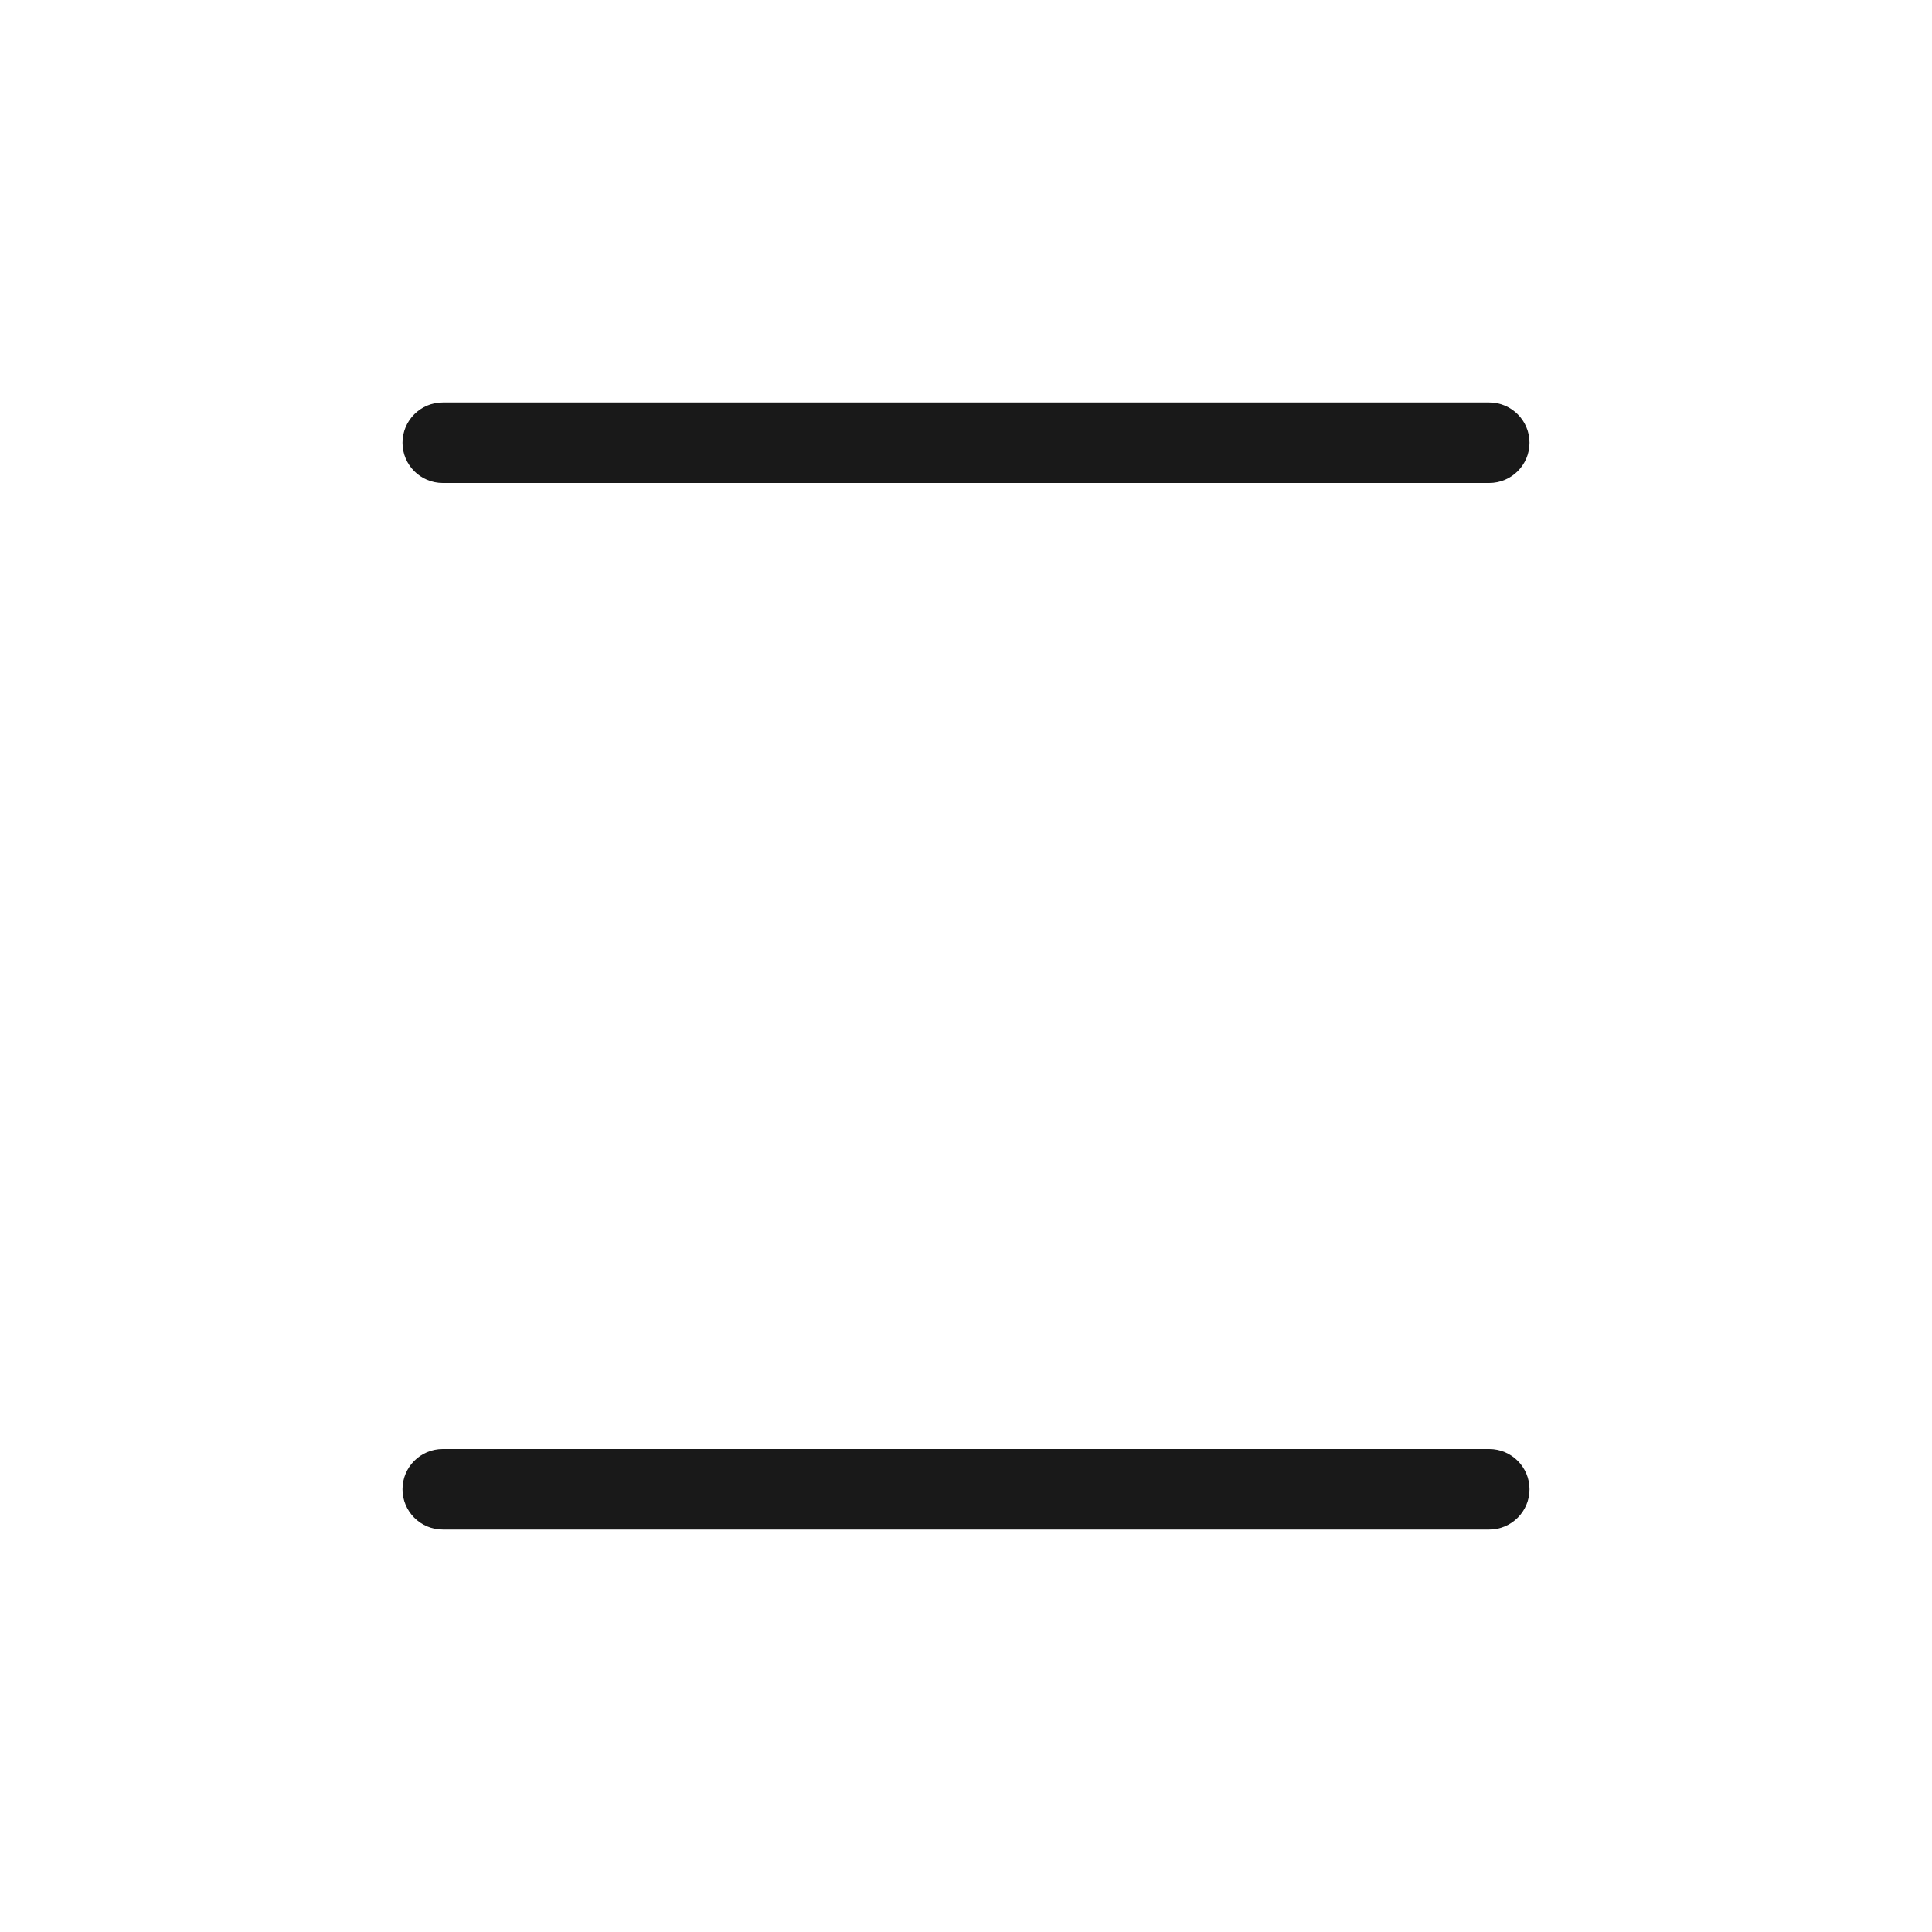
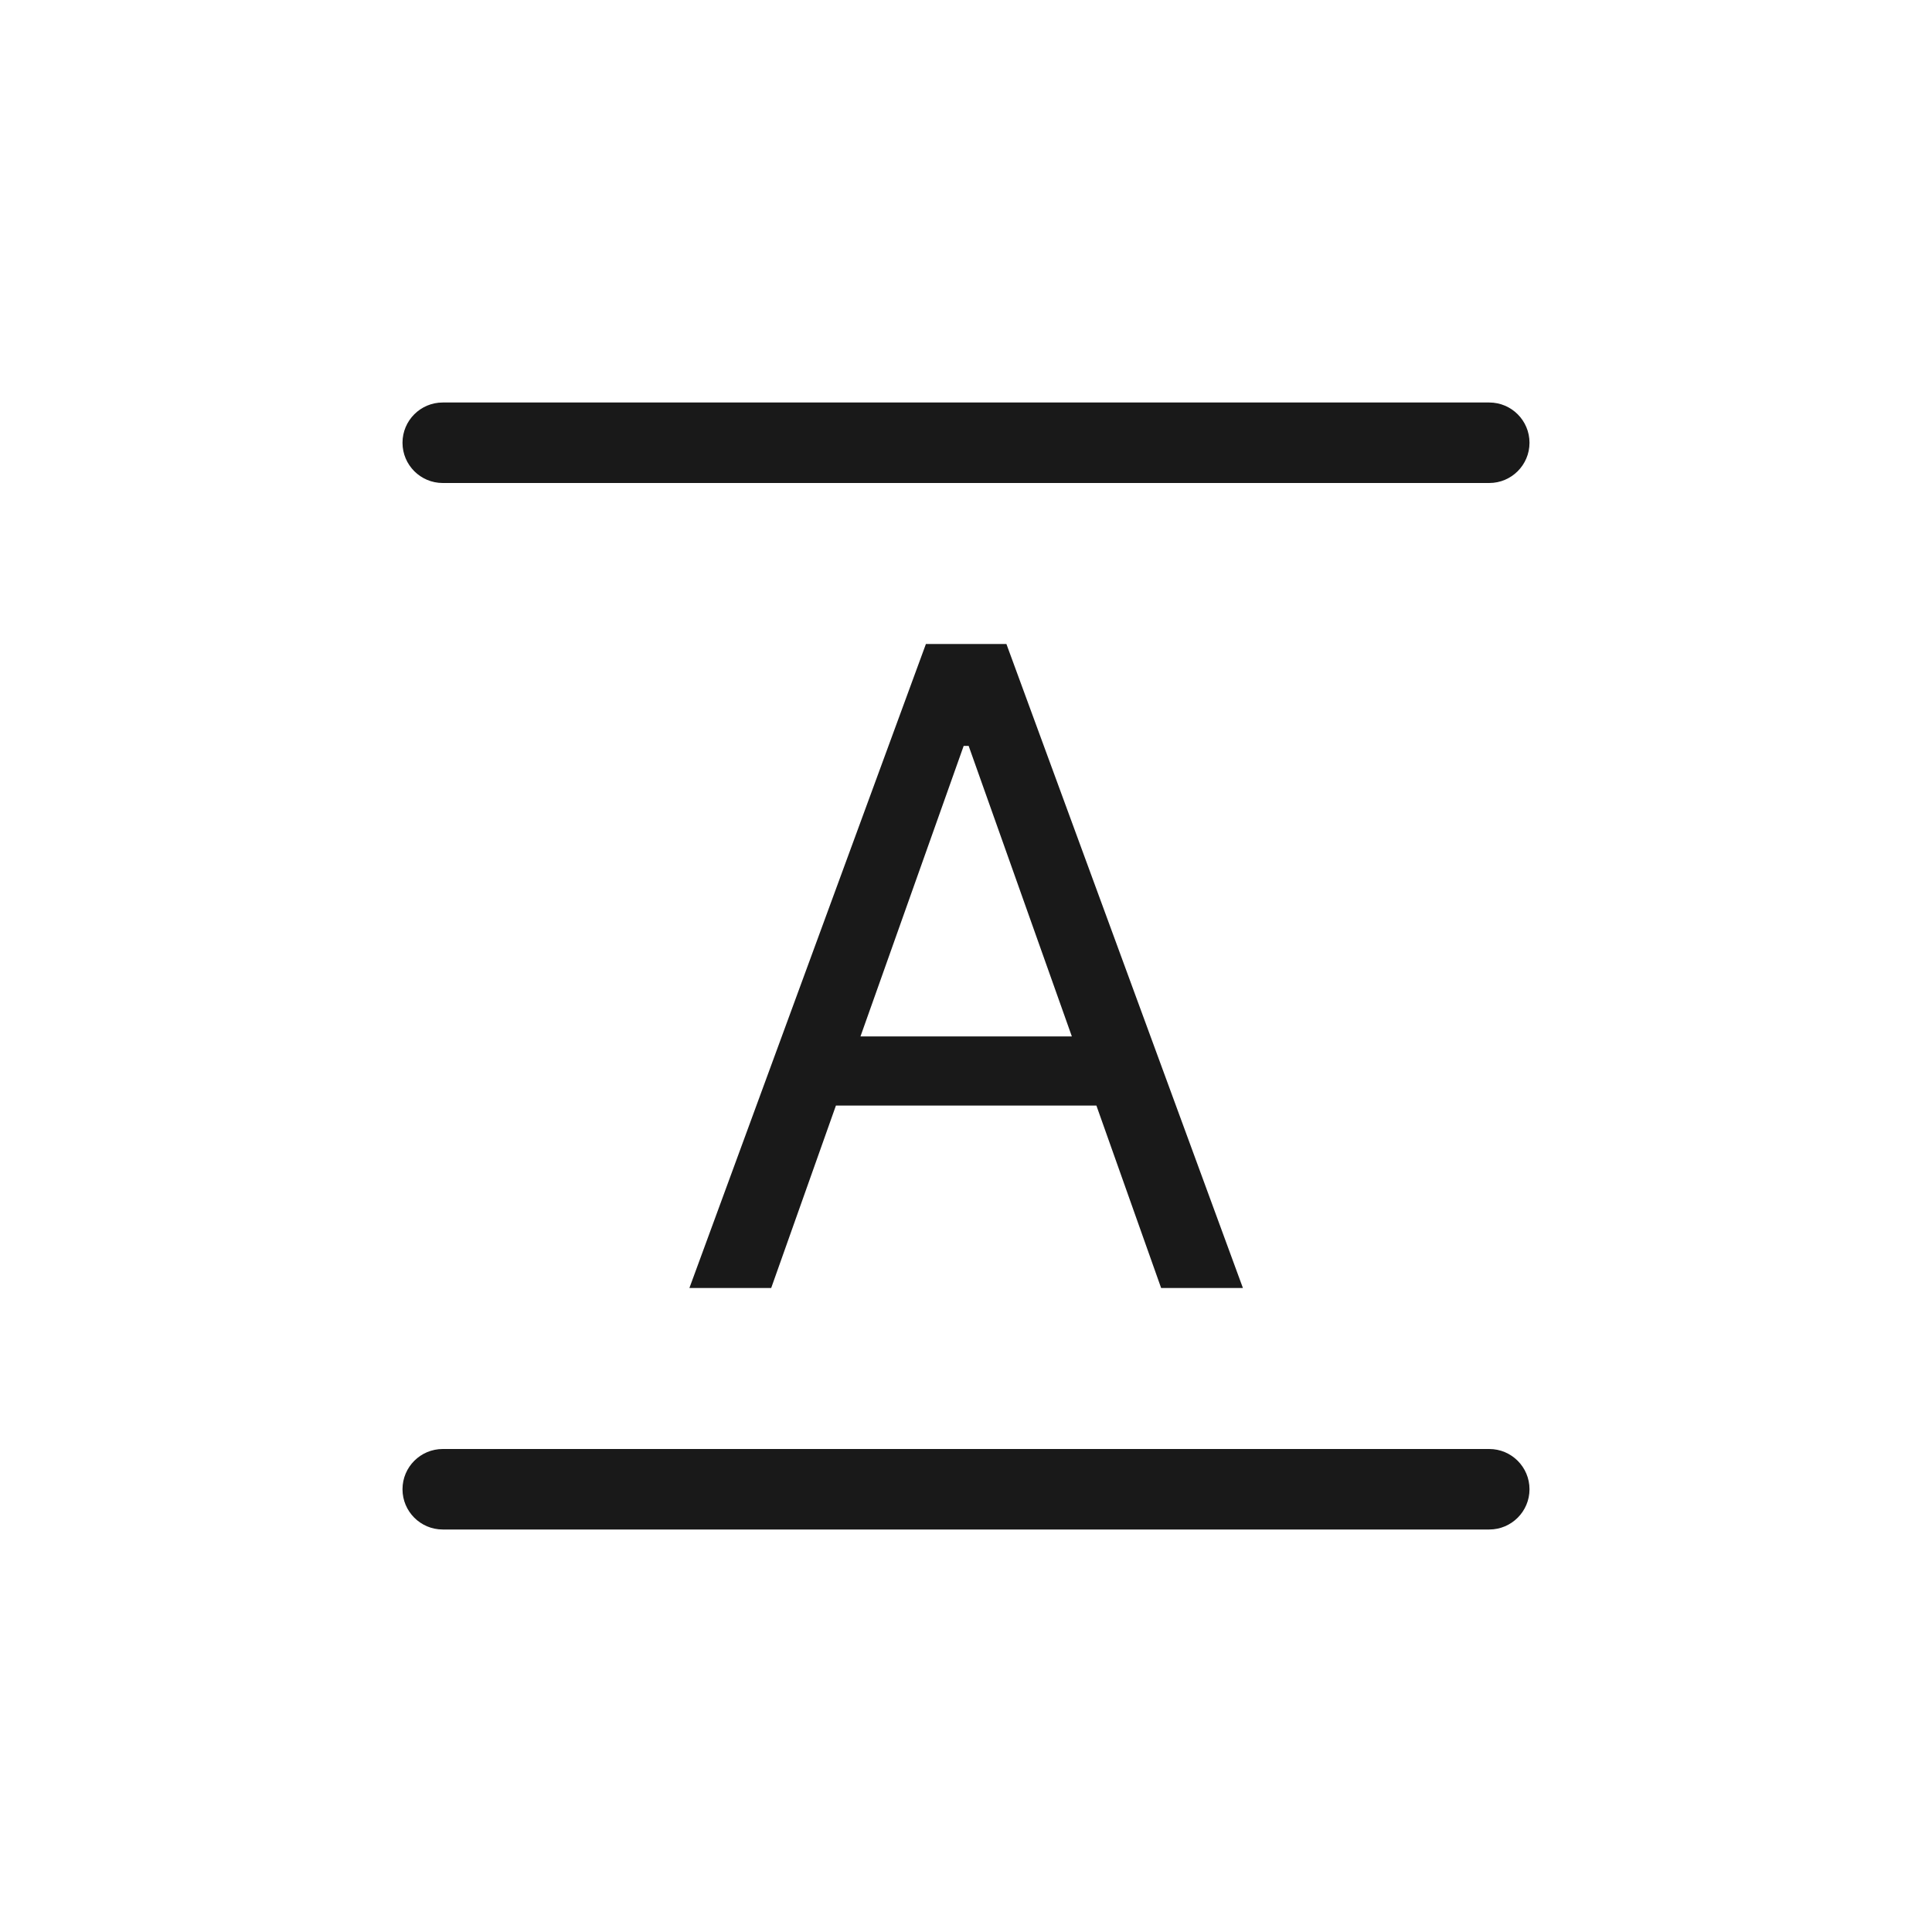
<svg xmlns="http://www.w3.org/2000/svg" width="24" height="24" viewBox="0 0 24 24" fill="none">
  <g id="icon.24.text.line-height">
-     <path id="Icon" d="M18.5 18C18.776 18 19 18.224 19 18.5C19 18.776 18.776 19 18.5 19H5.5C5.224 19 5 18.776 5 18.5C5 18.224 5.224 18 5.5 18H18.5ZM18.5 5C18.776 5 19 5.224 19 5.5C19 5.776 18.776 6 18.5 6H5.5C5.224 6 5 5.776 5 5.5C5 5.224 5.224 5 5.5 5H18.5Z" fill="black" fill-opacity="0.9" />
+     <path id="Icon" fill-rule="evenodd" clip-rule="evenodd" d="M5 5.5C5 5.224 5.224 5 5.5 5H18.5C18.776 5 19 5.224 19 5.5C19 5.776 18.776 6 18.5 6H5.5C5.224 6 5 5.776 5 5.5ZM5 18.5C5 18.224 5.224 18 5.5 18H18.5C18.776 18 19 18.224 19 18.5C19 18.776 18.776 19 18.5 19H5.5C5.224 19 5 18.776 5 18.5ZM8.564 16H9.58L10.384 13.734H13.62L14.424 16H15.44L12.502 8H11.502L8.564 16ZM13.315 12.875L12.033 9.266H11.971L10.689 12.875H13.315Z" fill="black" fill-opacity="0.9" />
  </g>
</svg>
